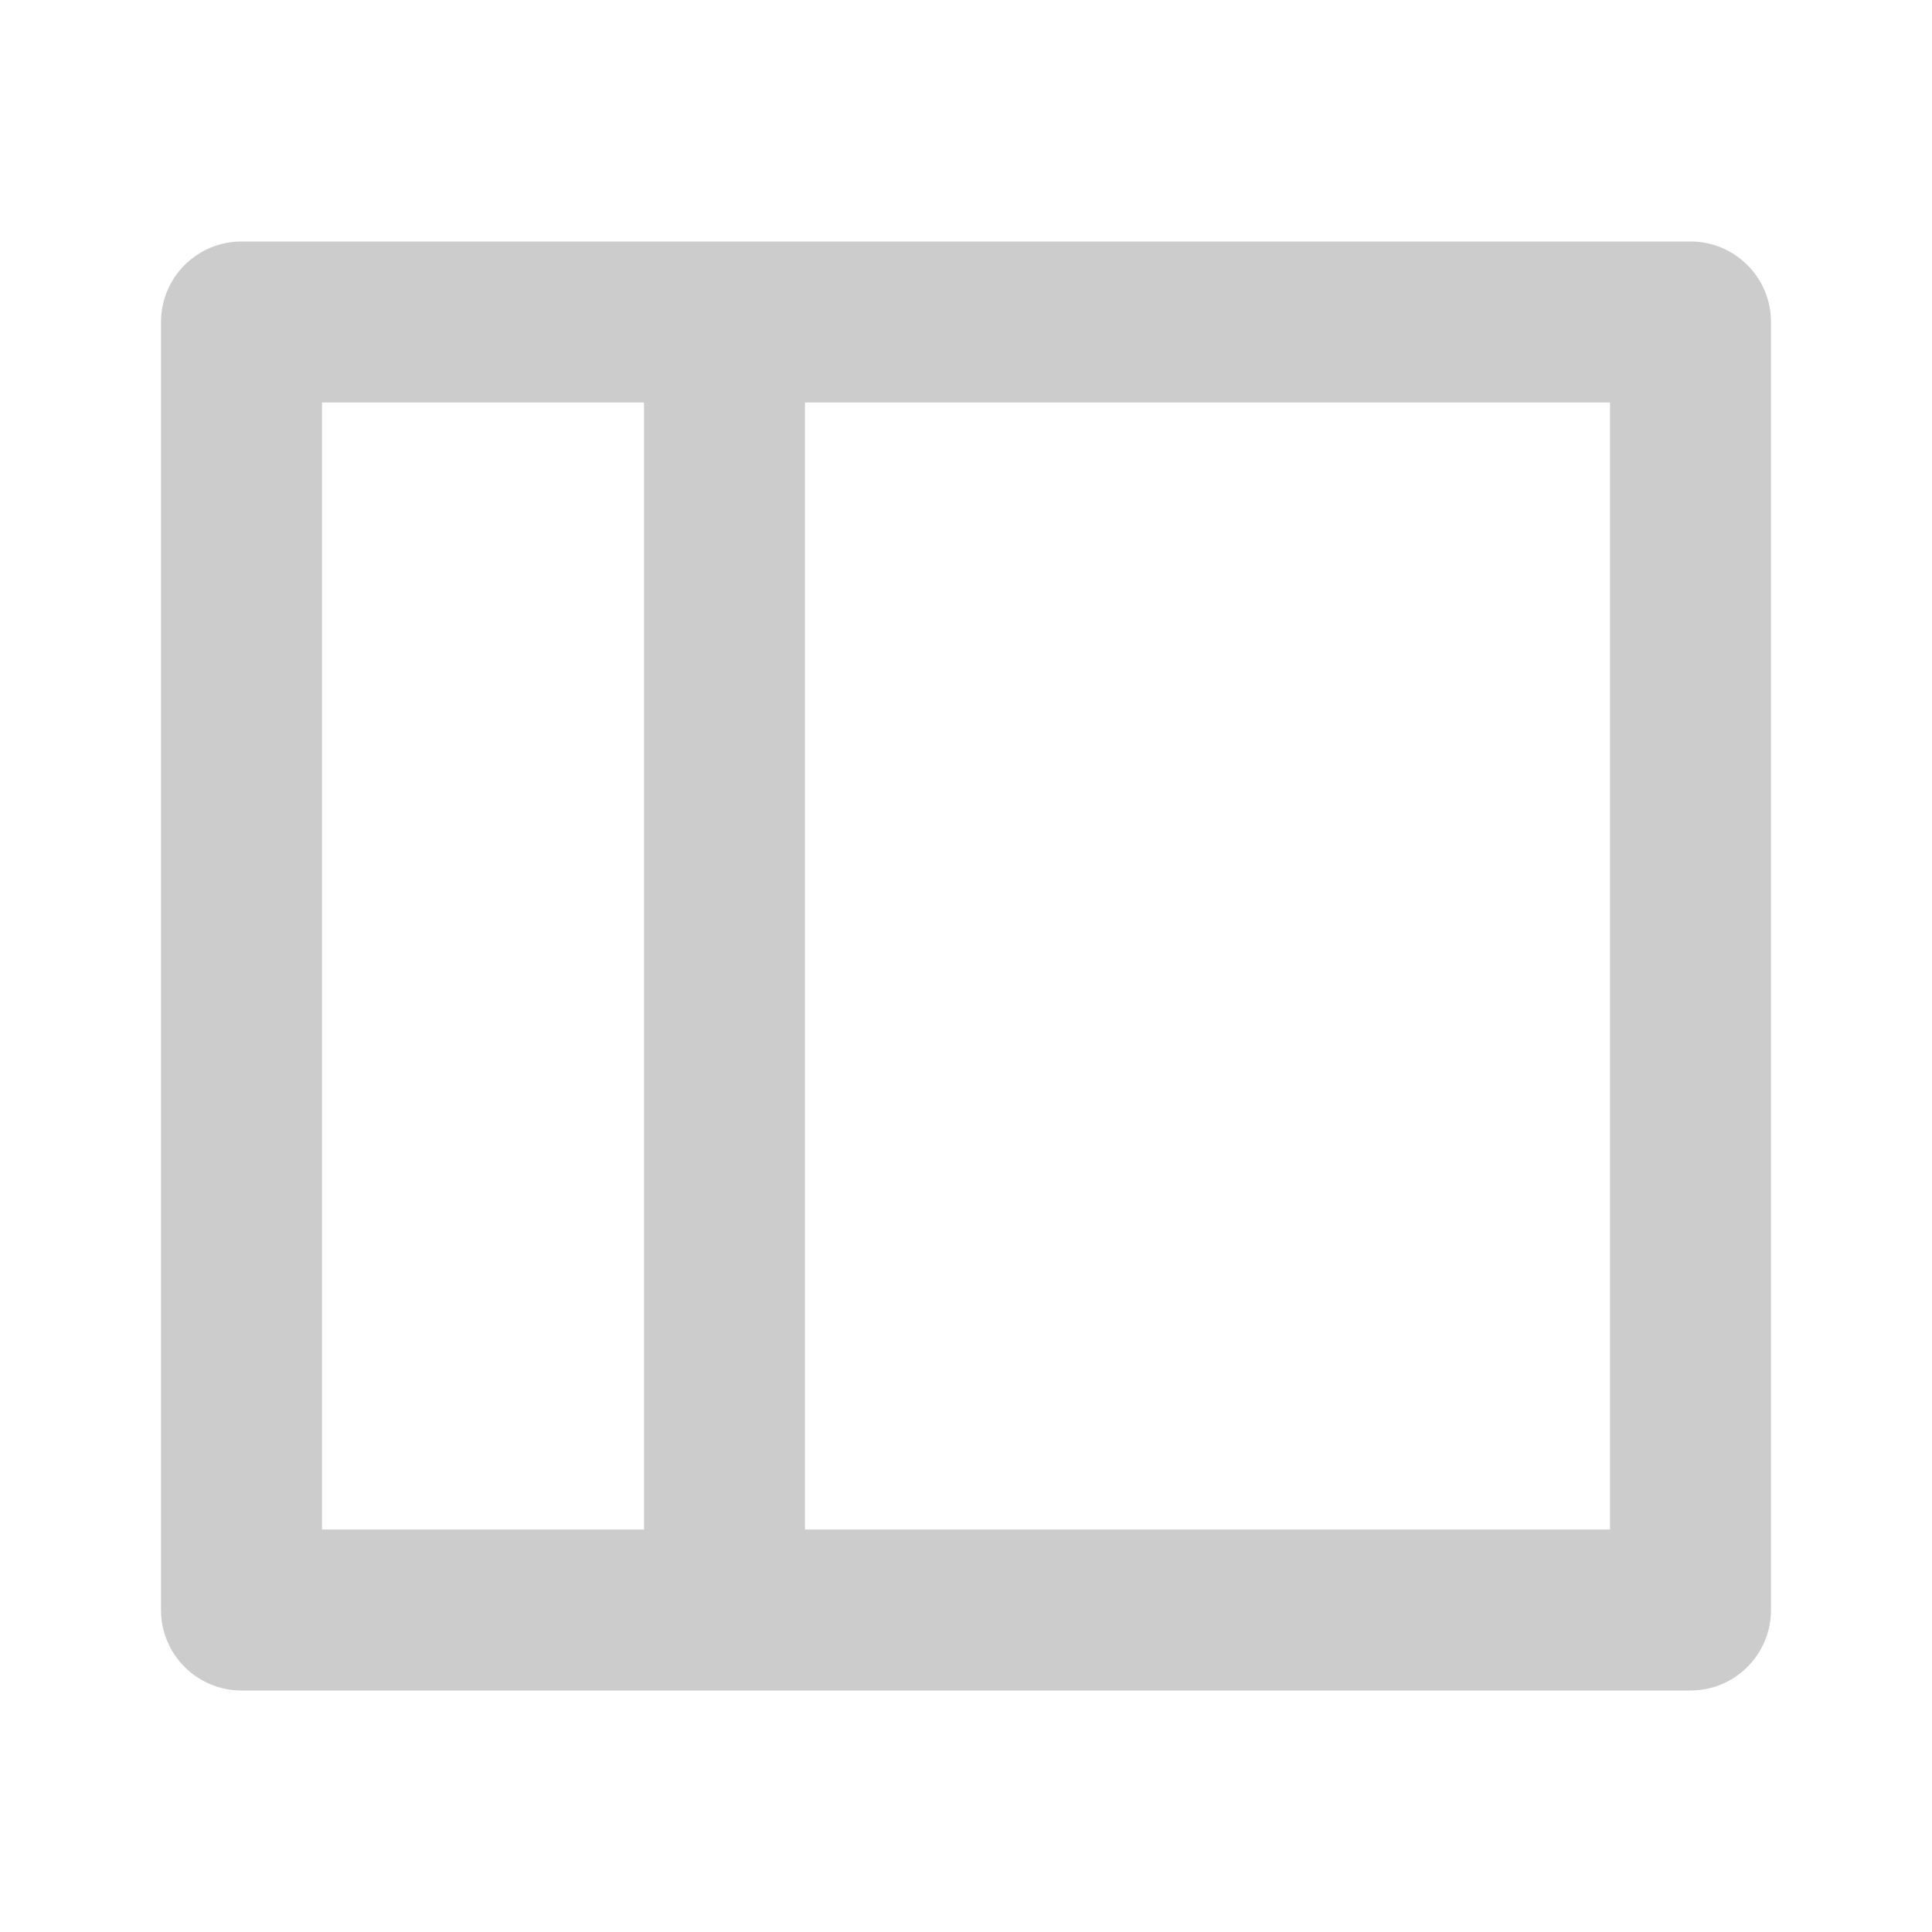
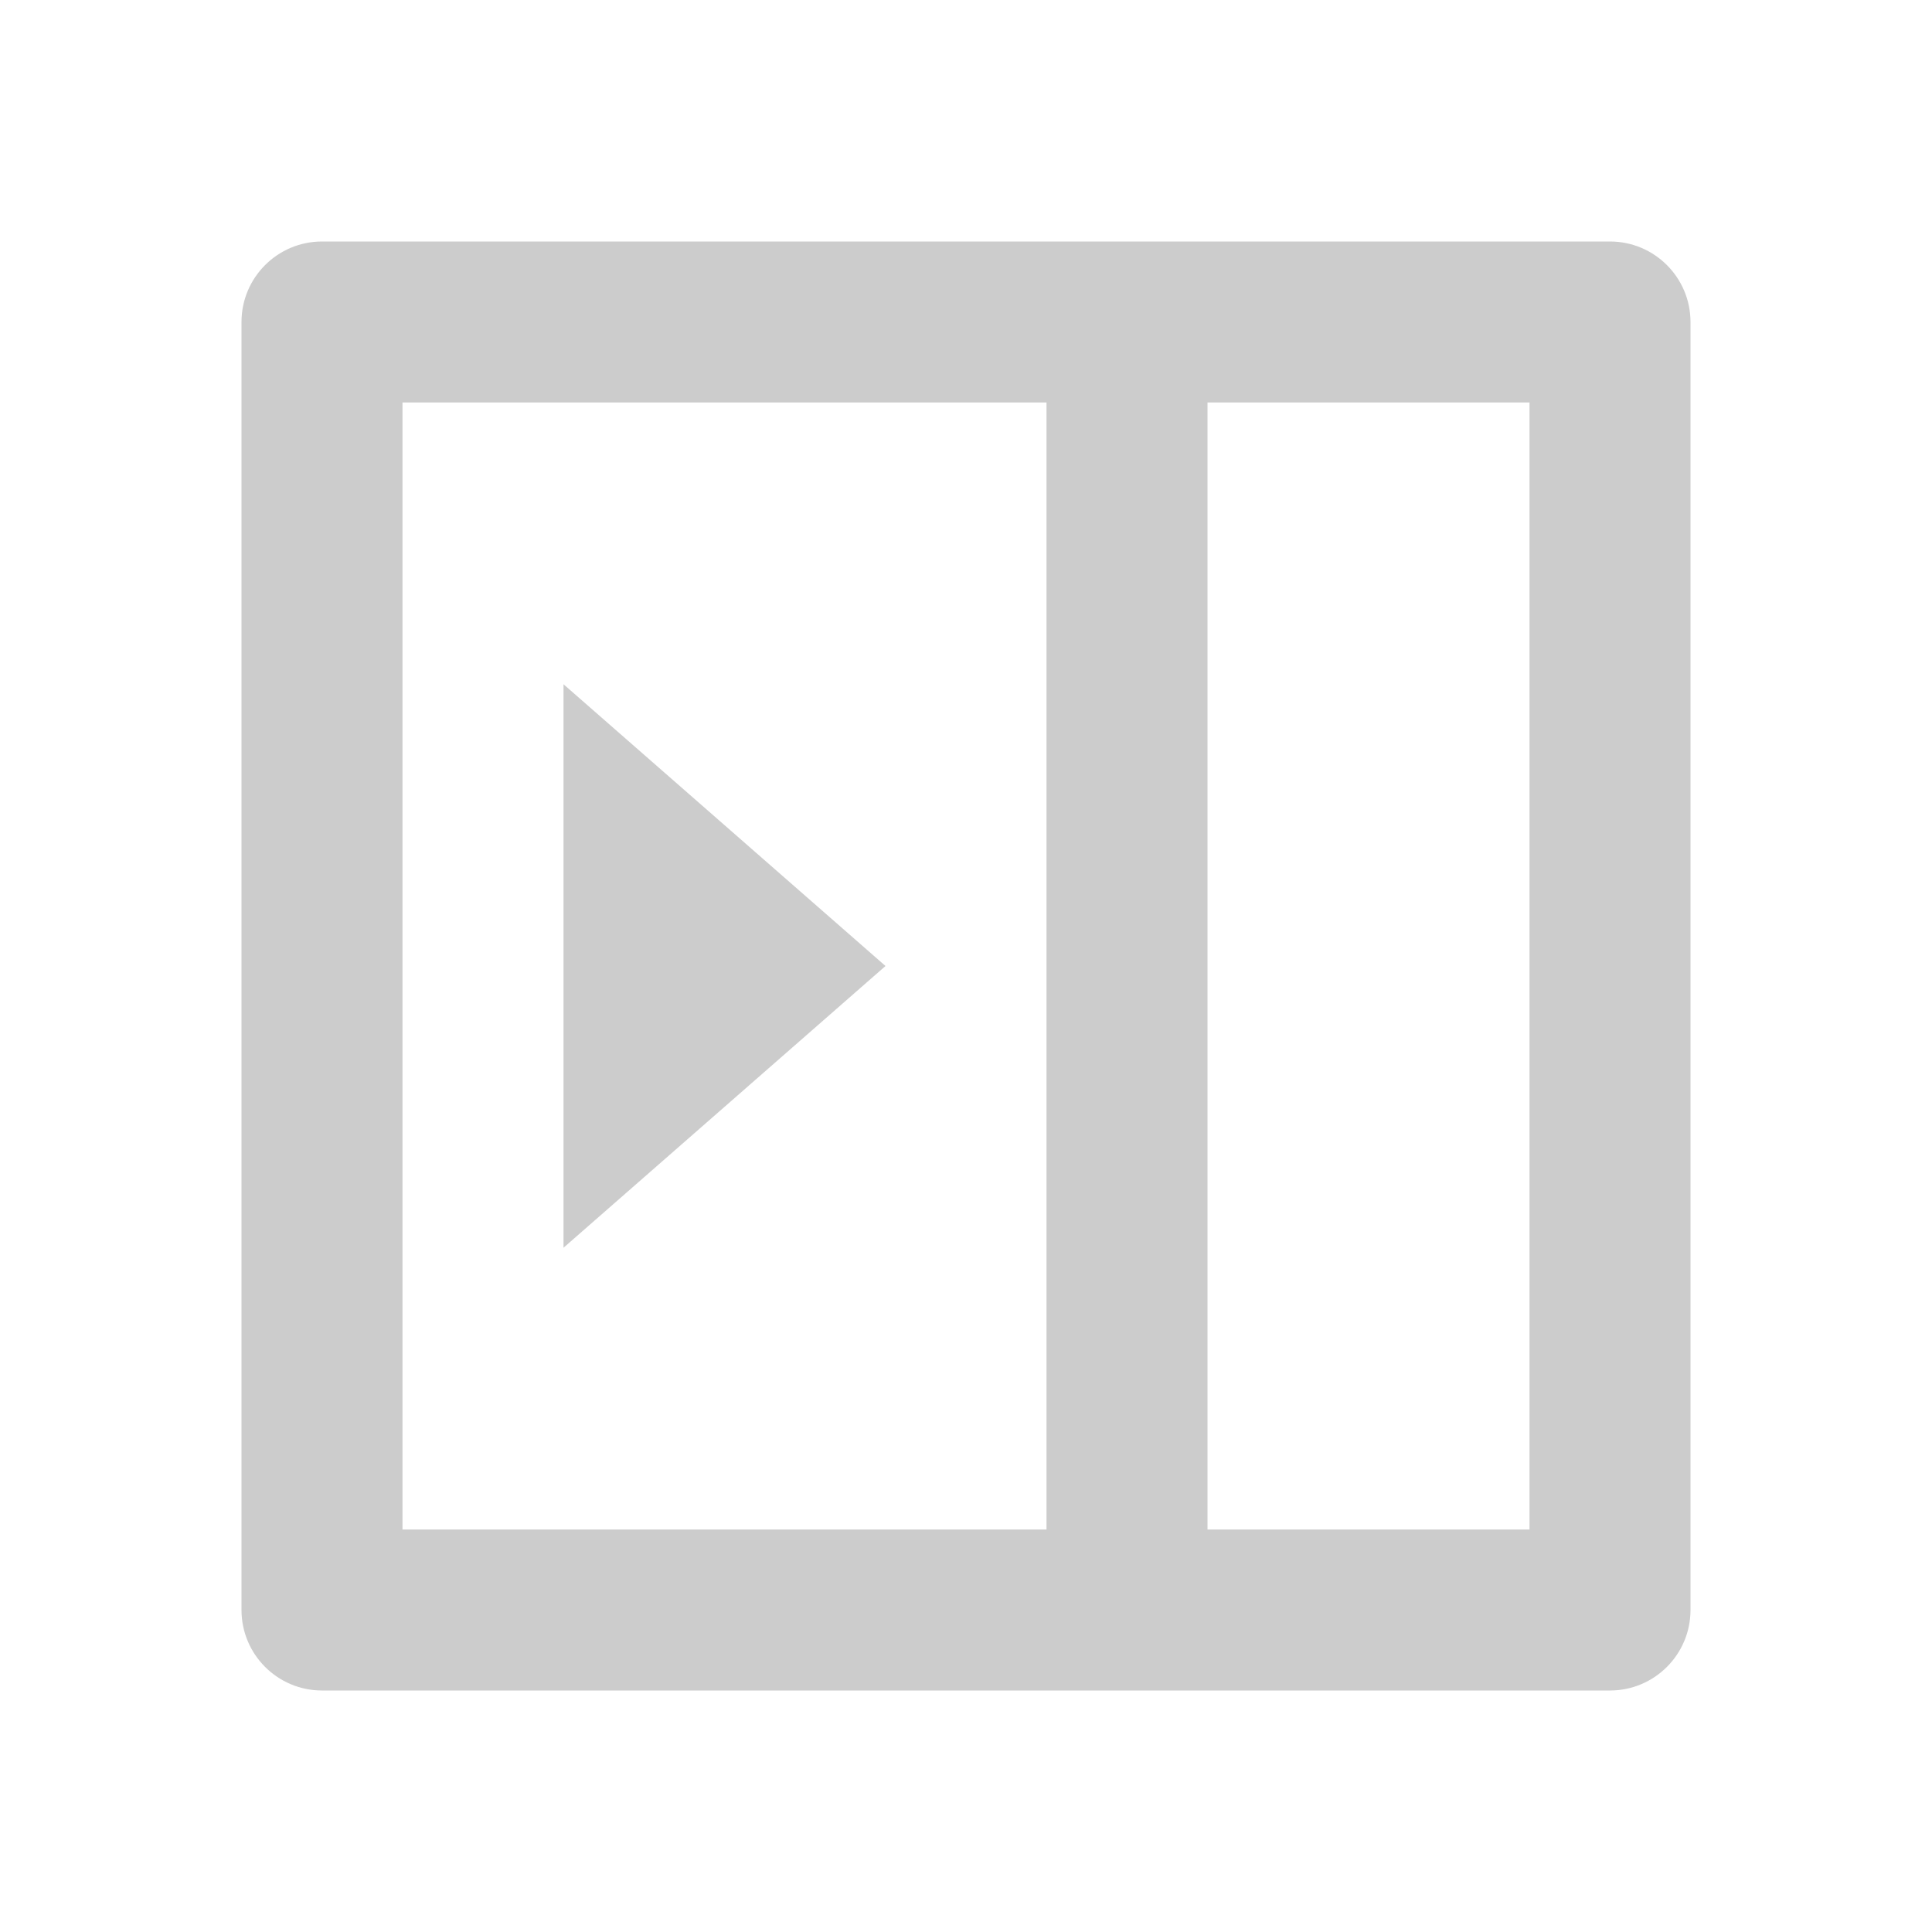
<svg xmlns="http://www.w3.org/2000/svg" viewBox="0 0 24 24" fill="rgba(204,204,204,1)">
-   <path d="M3 3H21C21.552 3 22 3.448 22 4V20C22 20.552 21.552 21 21 21H3C2.448 21 2 20.552 2 20V4C2 3.448 2.448 3 3 3ZM8 5H4V19H8V5ZM10 5V19H20V5H10Z" />
+   <path d="M5 5H13V19H5V5ZM19 19H15V5H19V19ZM4 3C3.448 3 3 3.448 3 4V20C3 20.552 3.448 21 4 21H20C20.552 21 21 20.552 21 20V4C21 3.448 20.552 3 20 3H4ZM11 12L7 8.5V15.5L11 12Z" />
</svg>
